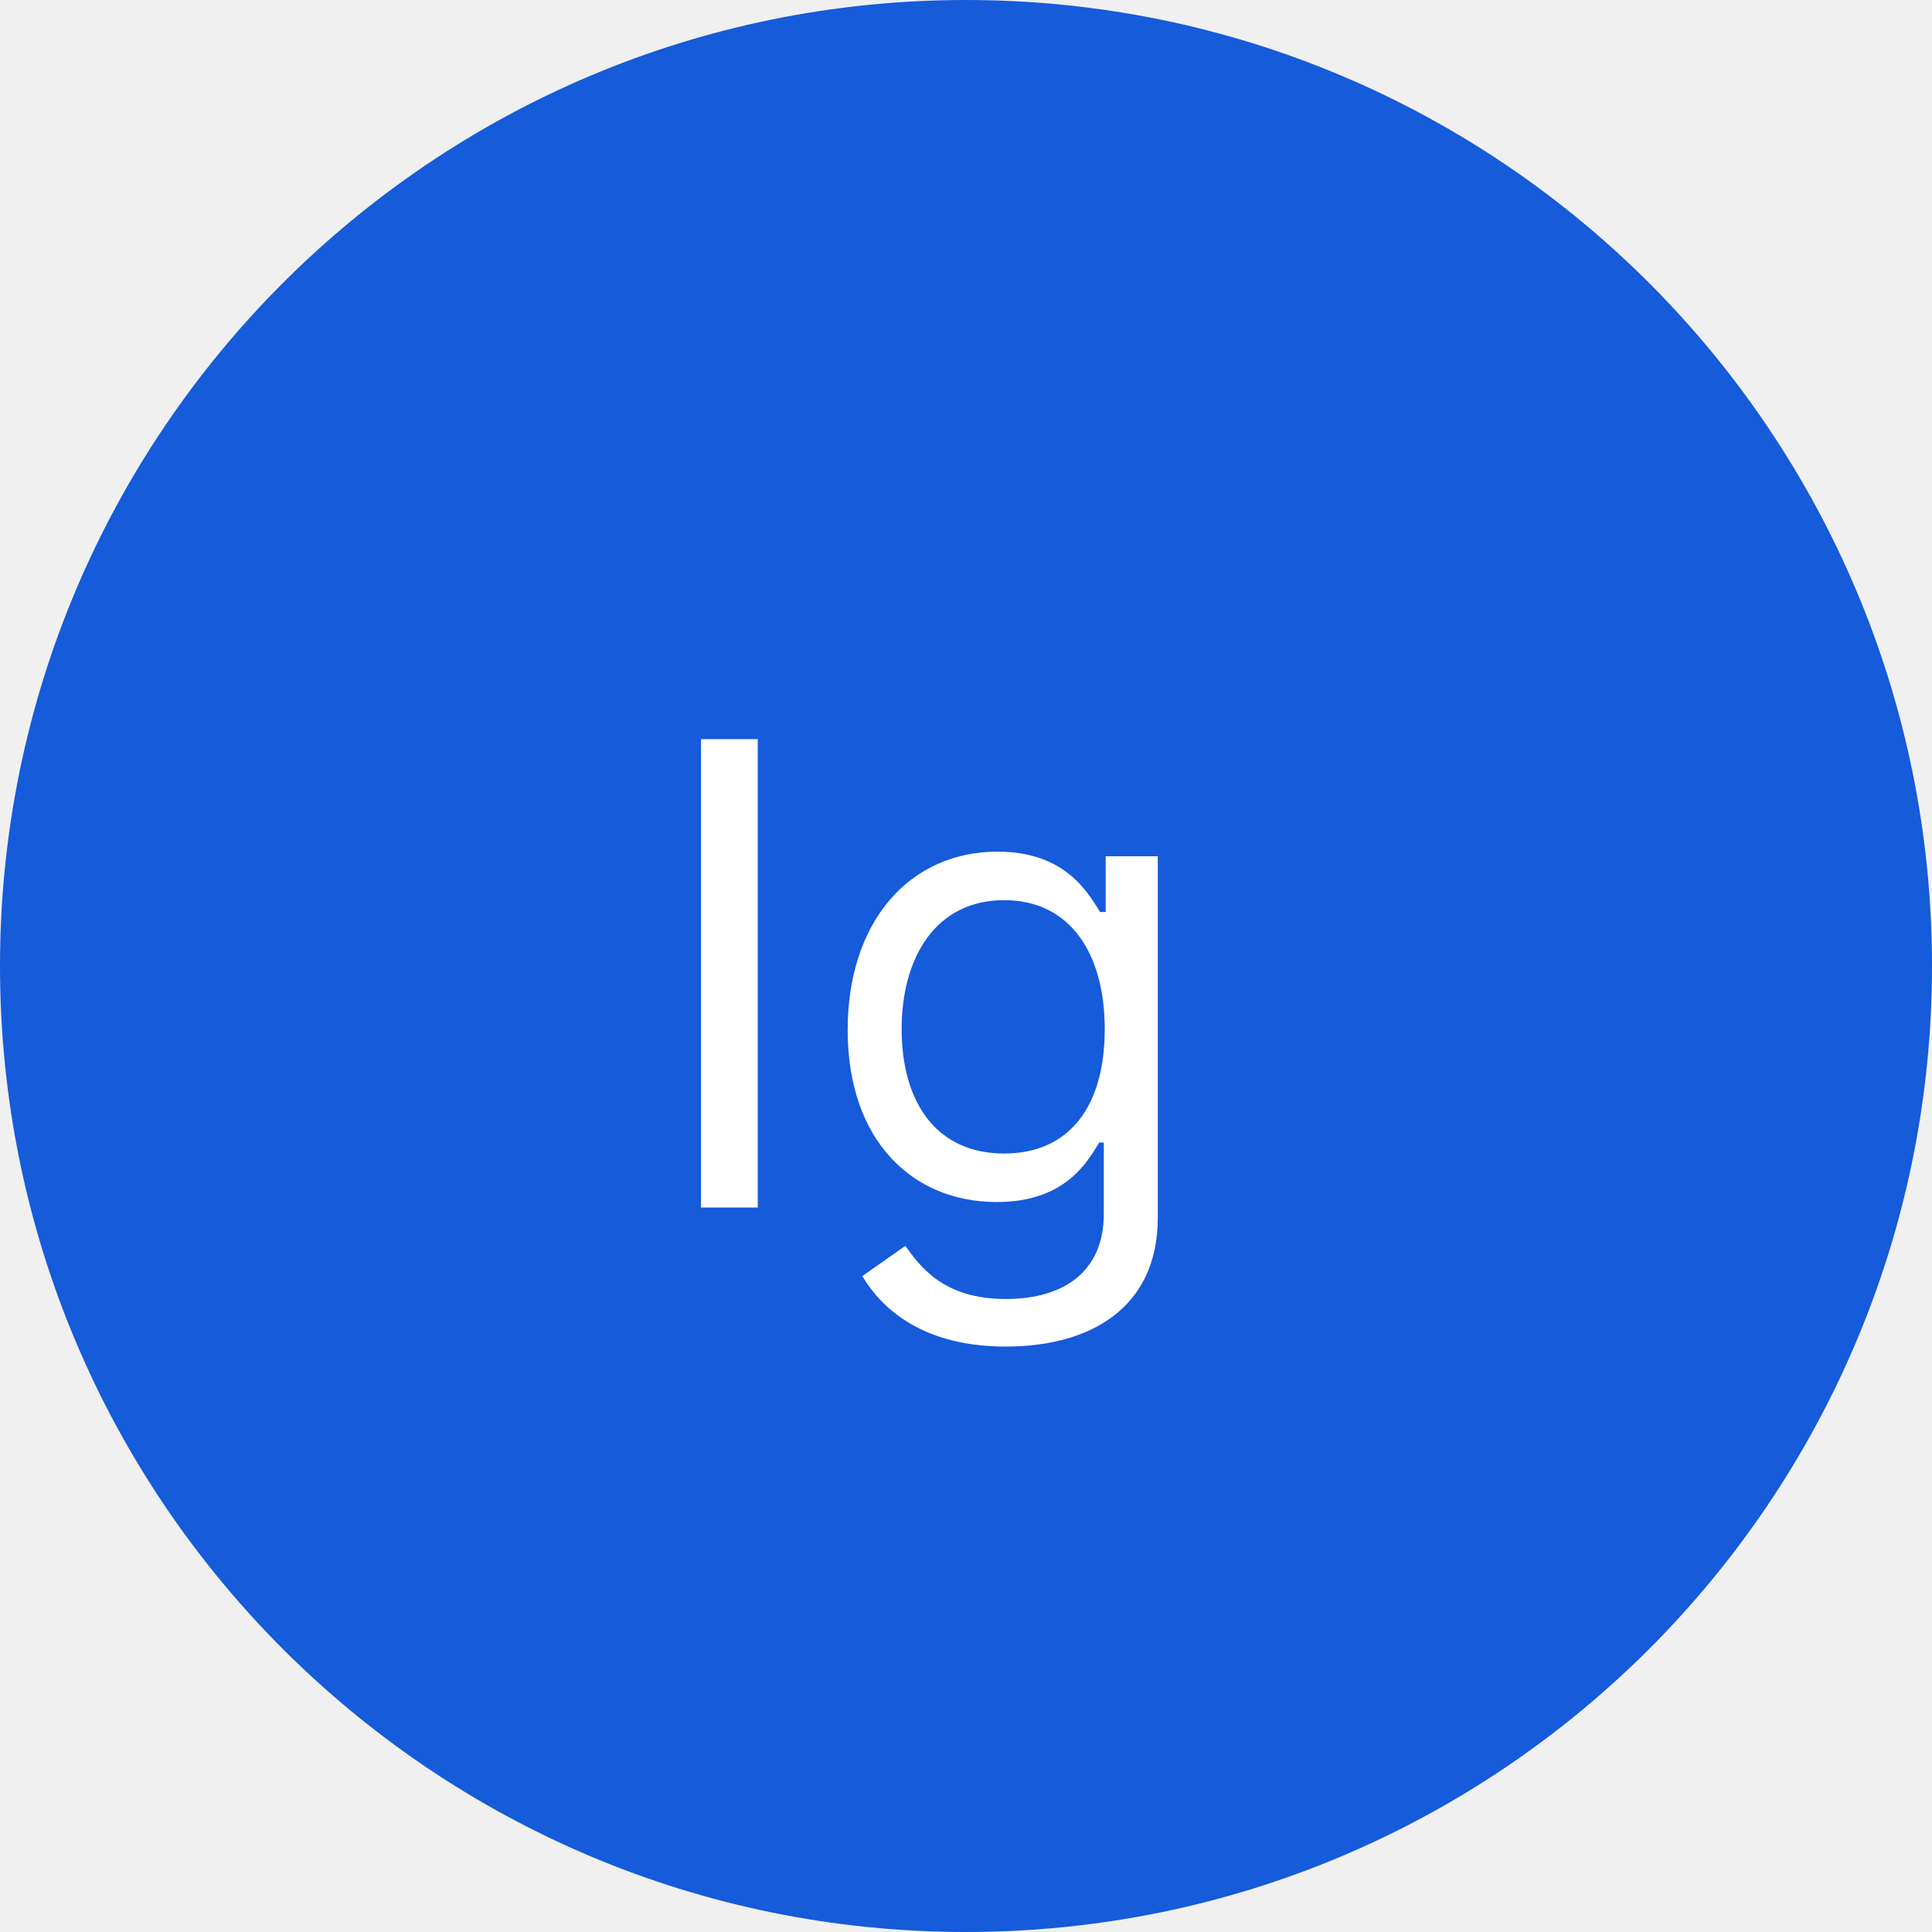
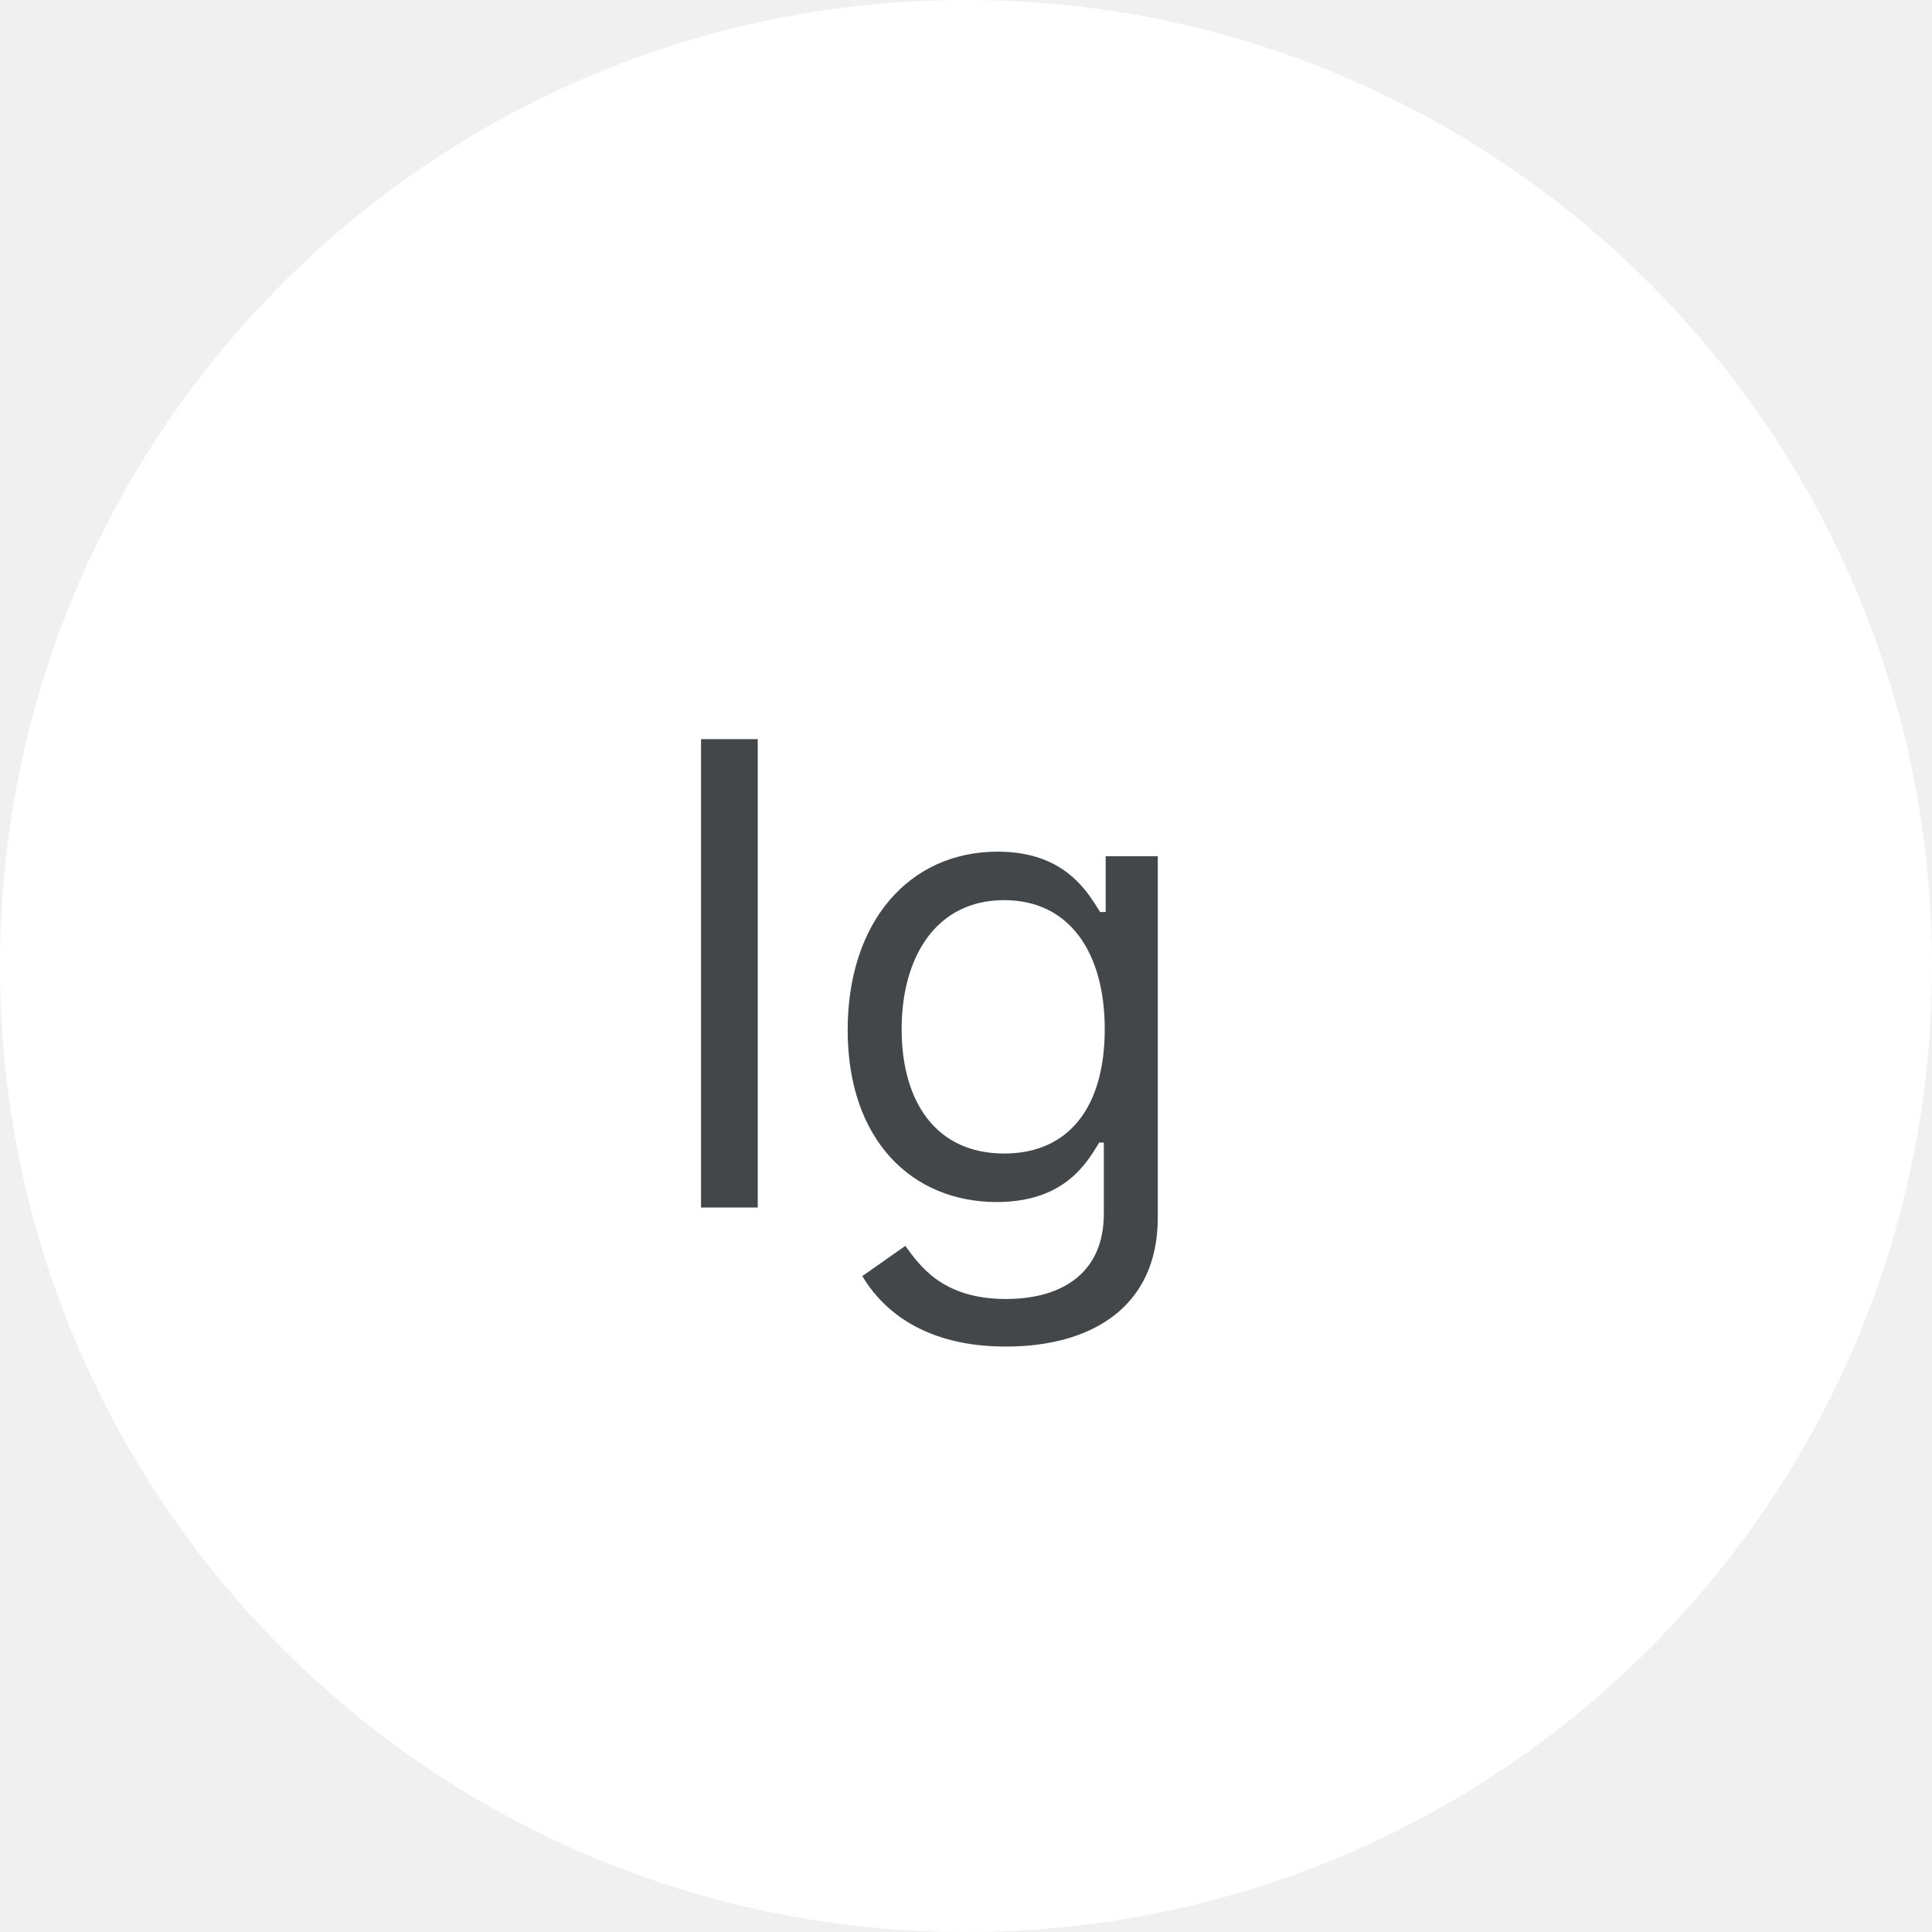
<svg xmlns="http://www.w3.org/2000/svg" width="48" height="48" viewBox="0 0 48 48" fill="none">
-   <circle cx="24" cy="24" r="24" fill="#155BDA" />
-   <path d="M18.826 18.364H17.417V30H18.826V18.364ZM24.992 33.455C27.083 33.455 28.765 32.5 28.765 30.25V21.273H27.47V22.659H27.333C27.038 22.204 26.492 21.159 24.788 21.159C22.583 21.159 21.06 22.909 21.06 25.591C21.06 28.318 22.651 29.864 24.765 29.864C26.47 29.864 27.015 28.864 27.31 28.386H27.424V30.159C27.424 31.614 26.401 32.273 24.992 32.273C23.407 32.273 22.85 31.438 22.492 30.954L21.424 31.704C21.97 32.619 23.043 33.455 24.992 33.455ZM24.947 28.659C23.265 28.659 22.401 27.386 22.401 25.568C22.401 23.796 23.242 22.364 24.947 22.364C26.583 22.364 27.447 23.682 27.447 25.568C27.447 27.5 26.56 28.659 24.947 28.659Z" fill="white" />
+   <circle cx="24" cy="24" r="24" fill="white" />
+   <path d="M18.826 18.364H17.417V30H18.826V18.364ZM24.992 33.455C27.083 33.455 28.765 32.5 28.765 30.25V21.273H27.47V22.659H27.333C27.038 22.204 26.492 21.159 24.788 21.159C22.583 21.159 21.06 22.909 21.06 25.591C21.06 28.318 22.651 29.864 24.765 29.864C26.47 29.864 27.015 28.864 27.31 28.386H27.424V30.159C27.424 31.614 26.401 32.273 24.992 32.273C23.407 32.273 22.85 31.438 22.492 30.954L21.424 31.704C21.97 32.619 23.043 33.455 24.992 33.455ZM24.947 28.659C23.265 28.659 22.401 27.386 22.401 25.568C22.401 23.796 23.242 22.364 24.947 22.364C26.583 22.364 27.447 23.682 27.447 25.568C27.447 27.5 26.56 28.659 24.947 28.659Z" fill="#161A1D" fill-opacity="0.8" />
</svg>
